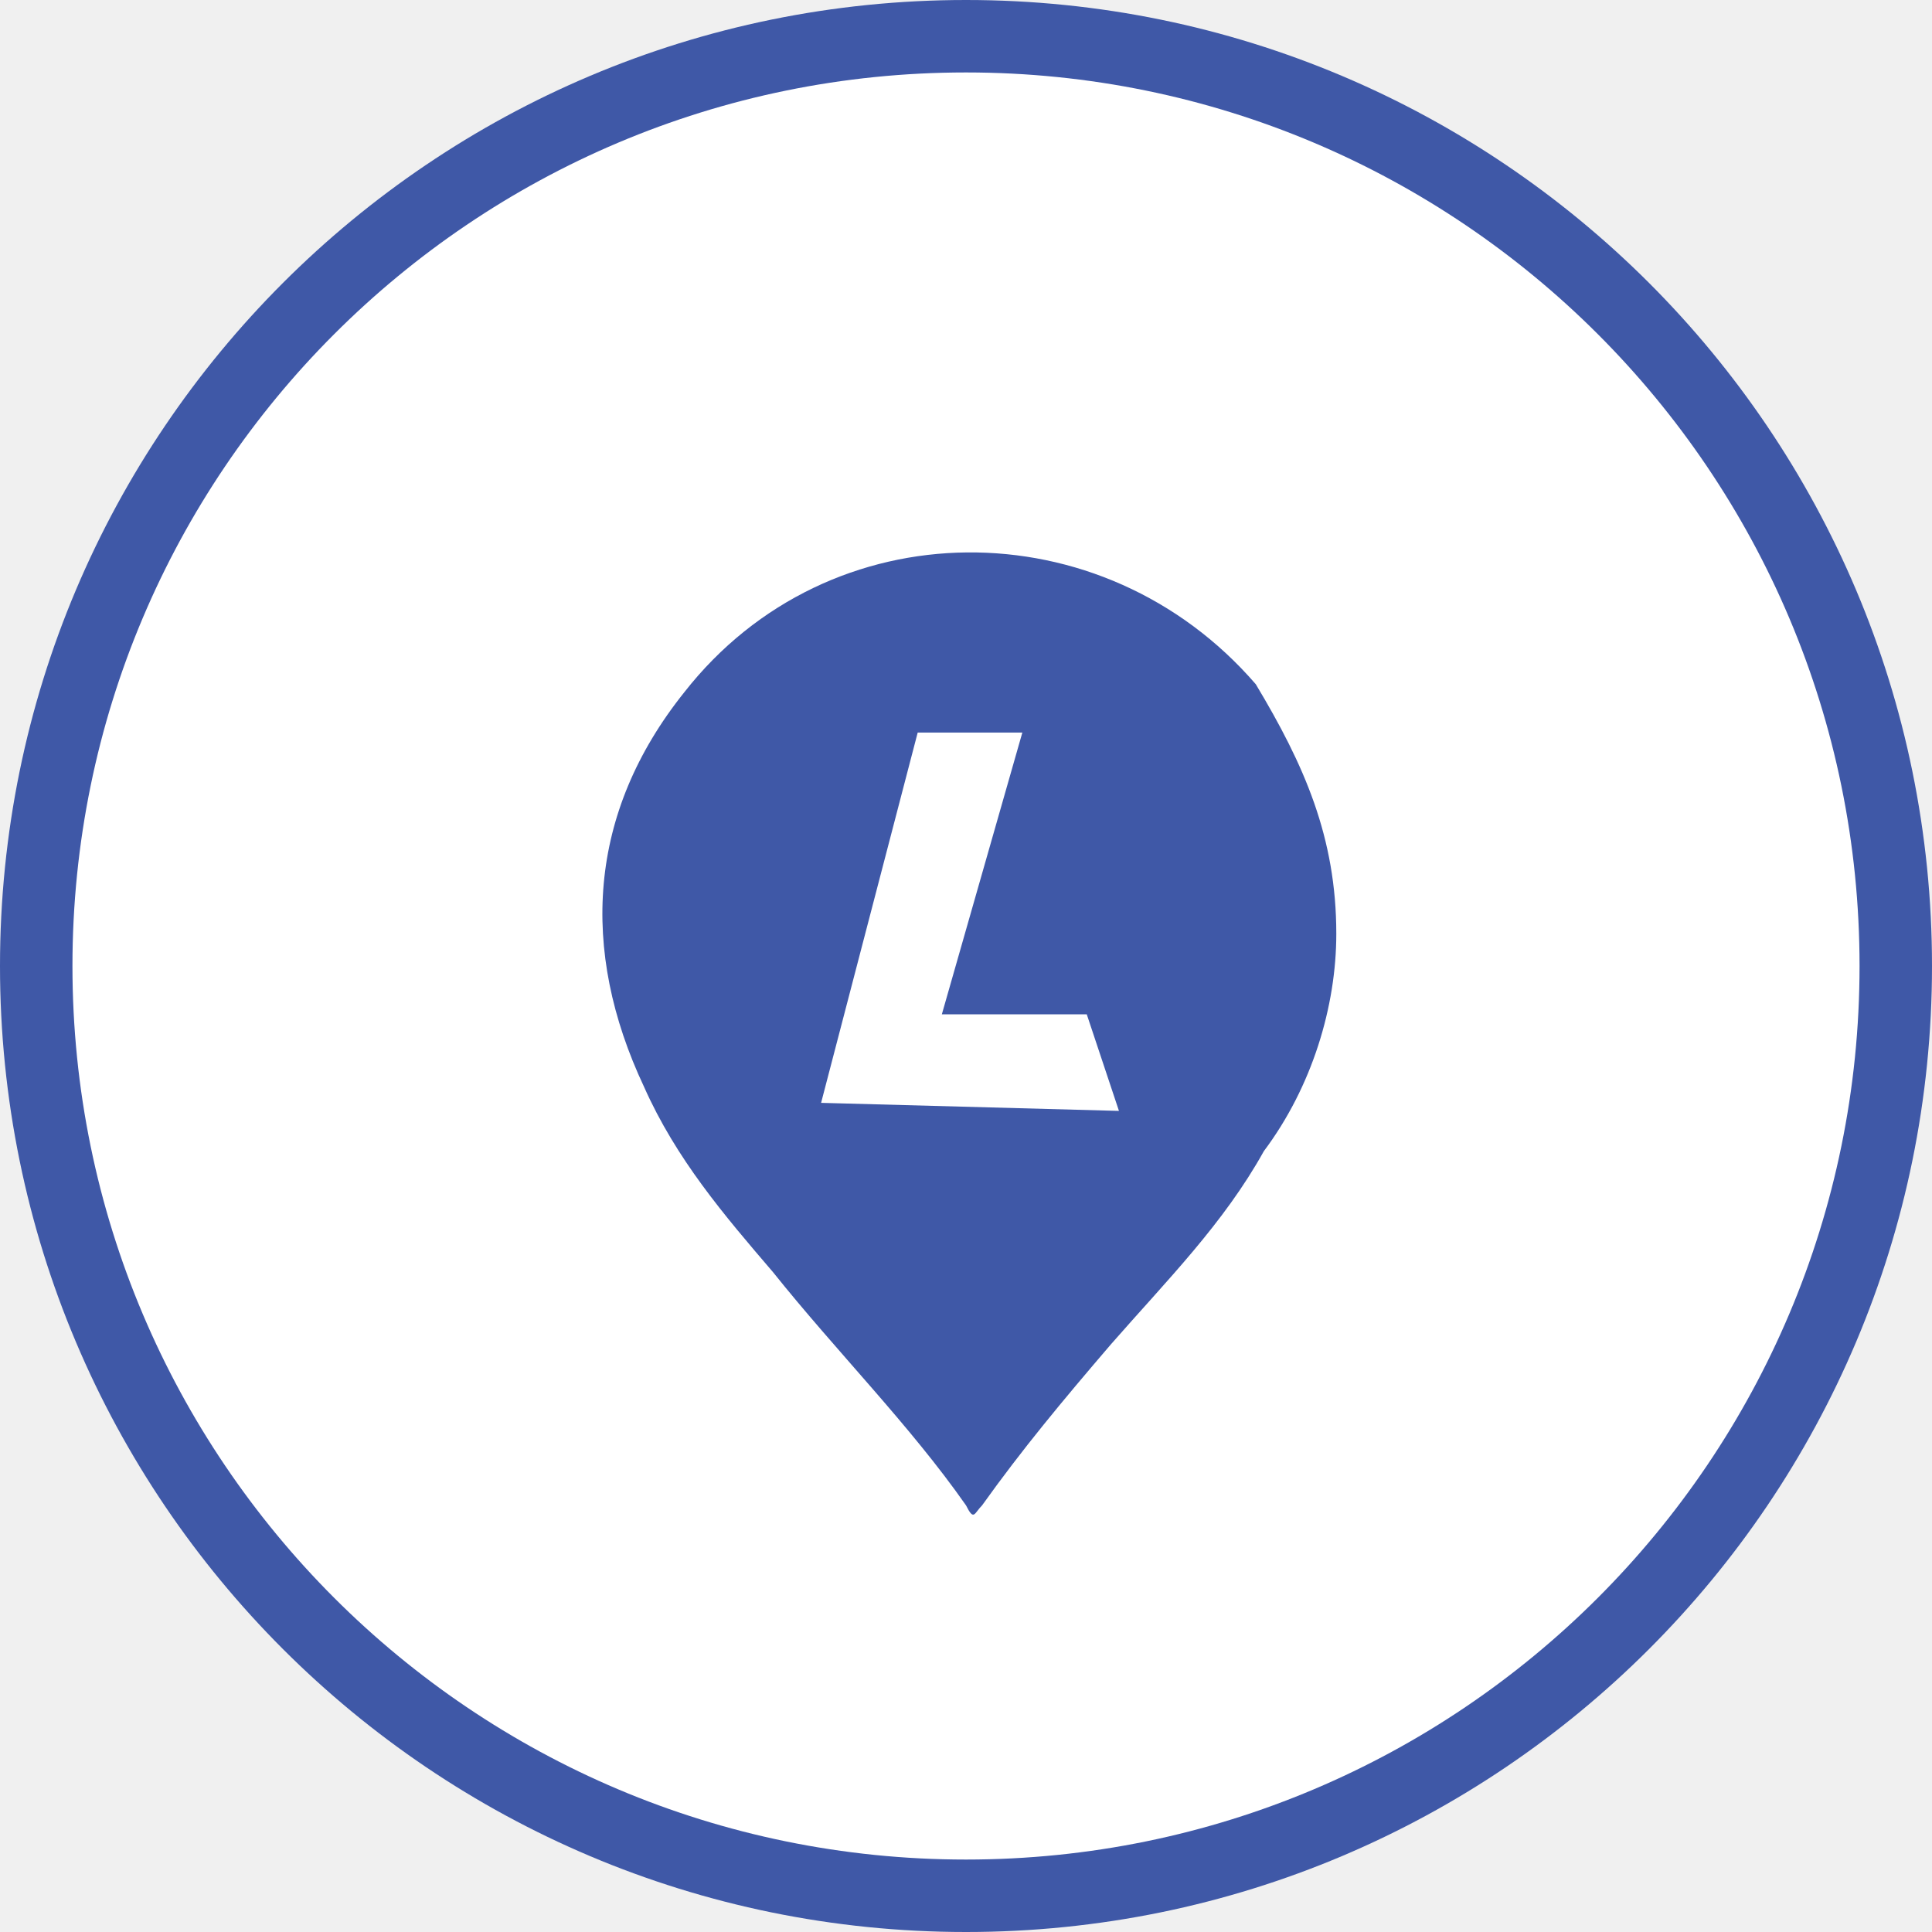
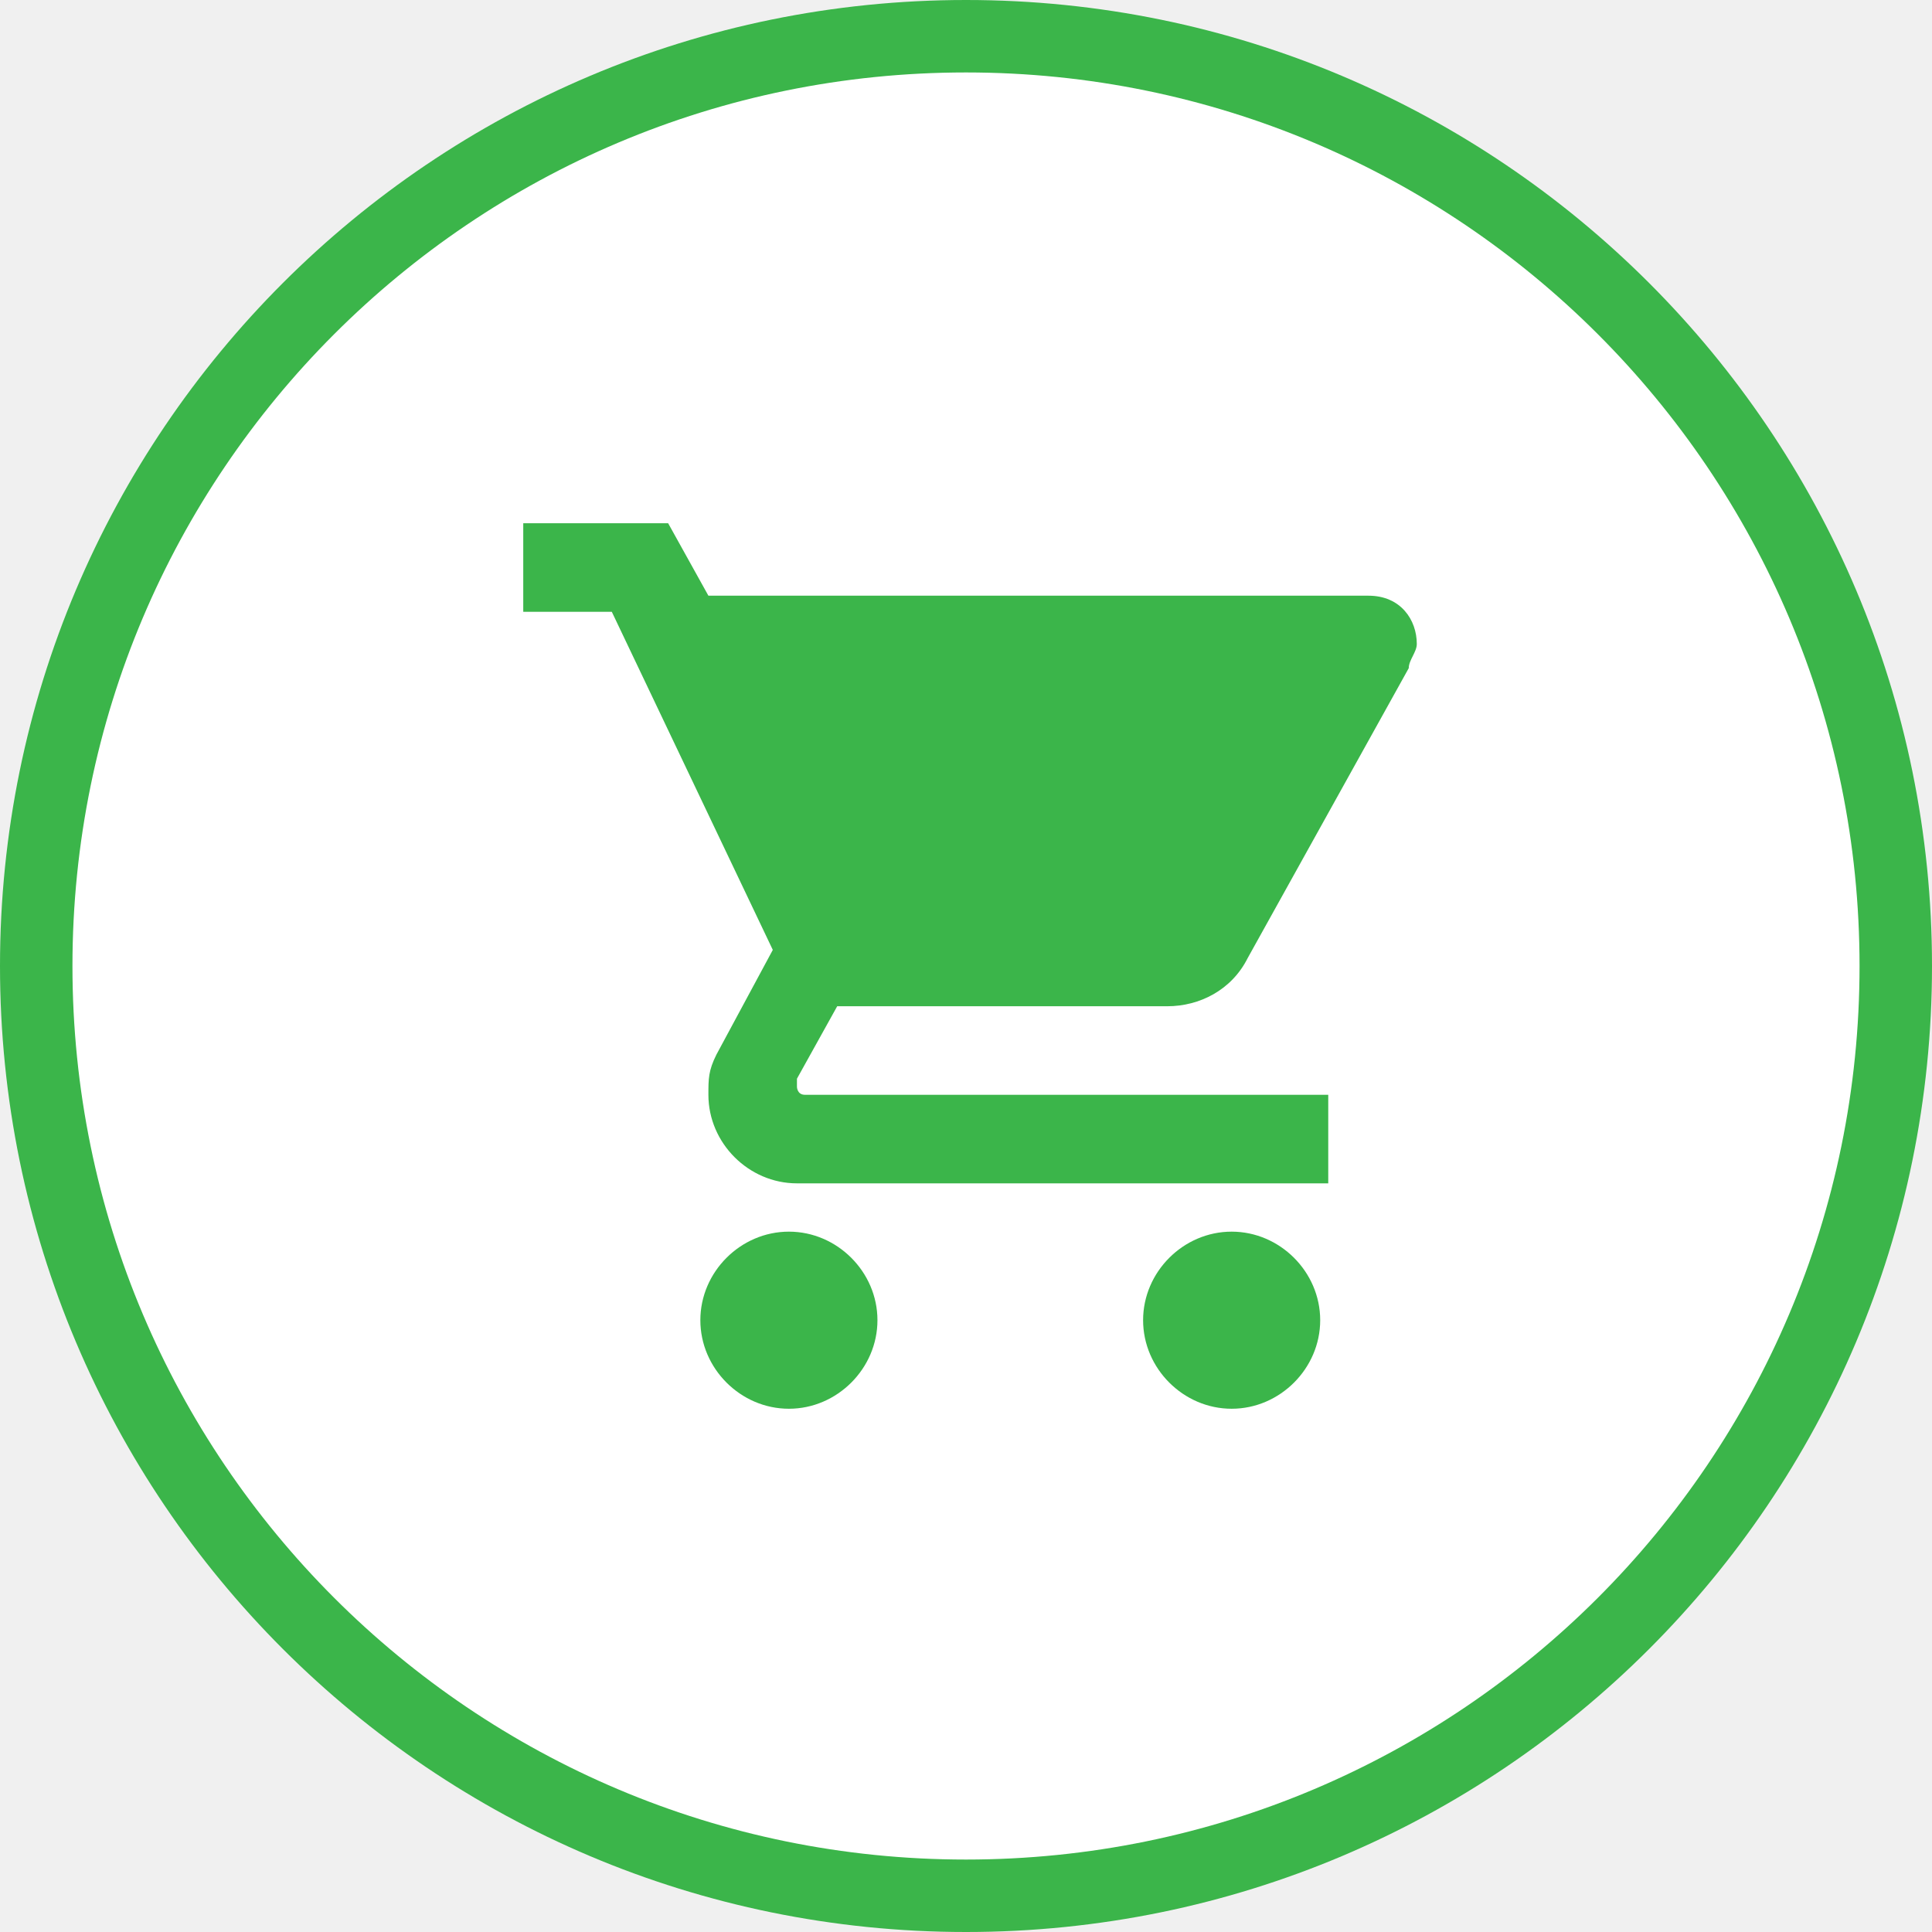
- <svg xmlns="http://www.w3.org/2000/svg" version="1.1" id="Слой_1" shape-rendering="geometricPrecision" text-rendering="geometricPrecision" image-rendering="optimizeQuality" x="0px" y="0px" viewBox="0 0 24 24" style="enable-background:new 0 0 24 24;" xml:space="preserve">
+ <svg xmlns="http://www.w3.org/2000/svg" version="1.1" id="Слой_1" image-rendering="optimizeQuality" shape-rendering="geometricPrecision" text-rendering="geometricPrecision" x="0px" y="0px" viewBox="0 0 24 24" style="enable-background:new 0 0 24 24;" xml:space="preserve">
  <style type="text/css">
- 	.st0{fill:#3F58A7;}
+ 	.st0{fill:#3BB54A;}
	.st1{fill:#FFFFFF;}
+ 	.st2{fill:none;}
</style>
  <circle class="st0" cx="12" cy="12" r="12" />
  <circle class="st1" cx="12" cy="12" r="11.1" />
-   <ellipse transform="matrix(0.7071 -0.7071 0.7071 0.7071 -4.9704 11.9931)" class="st1" cx="12" cy="12" rx="10.4" ry="10.4" />
-   <path class="st0" d="M15.6,8.5c-1.9-2.2-5.3-2.2-7.1,0.1c-1.2,1.5-1.3,3.2-0.5,4.9c0.4,0.9,1,1.6,1.6,2.3c0.8,1,1.7,1.9,2.4,2.9  c0.1,0.2,0.1,0.1,0.2,0c0.5-0.7,1-1.3,1.6-2c0.7-0.8,1.4-1.5,1.9-2.4c0.6-0.8,0.9-1.8,0.9-2.7C16.6,10.4,16.2,9.5,15.6,8.5z" />
-   <polygon class="st1" points="11.4,9.1 10.2,13.7 13.9,13.8 13.5,12.6 11.7,12.6 12.7,9.1 " />
+   <ellipse transform="matrix(0.7071 -0.7071 0.7071 0.7071 -4.9706 12)" class="st1" cx="12" cy="12" rx="10.4" ry="10.4" />
+   <path class="st0" d="M9.8,15.3c-0.6,0-1.1,0.5-1.1,1.1s0.5,1.1,1.1,1.1s1.1-0.5,1.1-1.1S10.4,15.3,9.8,15.3z M6.5,6.5v1.1h1.1l2,4.2  l-0.7,1.3c-0.1,0.2-0.1,0.3-0.1,0.5c0,0.6,0.5,1.1,1.1,1.1h6.6v-1.1H10c-0.1,0-0.1-0.1-0.1-0.1l0-0.1l0.5-0.9h4.1  c0.4,0,0.8-0.2,1-0.6l2-3.6c0-0.1,0.1-0.2,0.1-0.3c0-0.3-0.2-0.6-0.6-0.6H8.8L8.3,6.5C8.3,6.5,6.5,6.5,6.5,6.5z M15.3,15.3  c-0.6,0-1.1,0.5-1.1,1.1s0.5,1.1,1.1,1.1s1.1-0.5,1.1-1.1S15.9,15.3,15.3,15.3z" />
+   <path class="st2" d="M5.4,5.4h13.2v13.2H5.4V5.4z" />
</svg>
